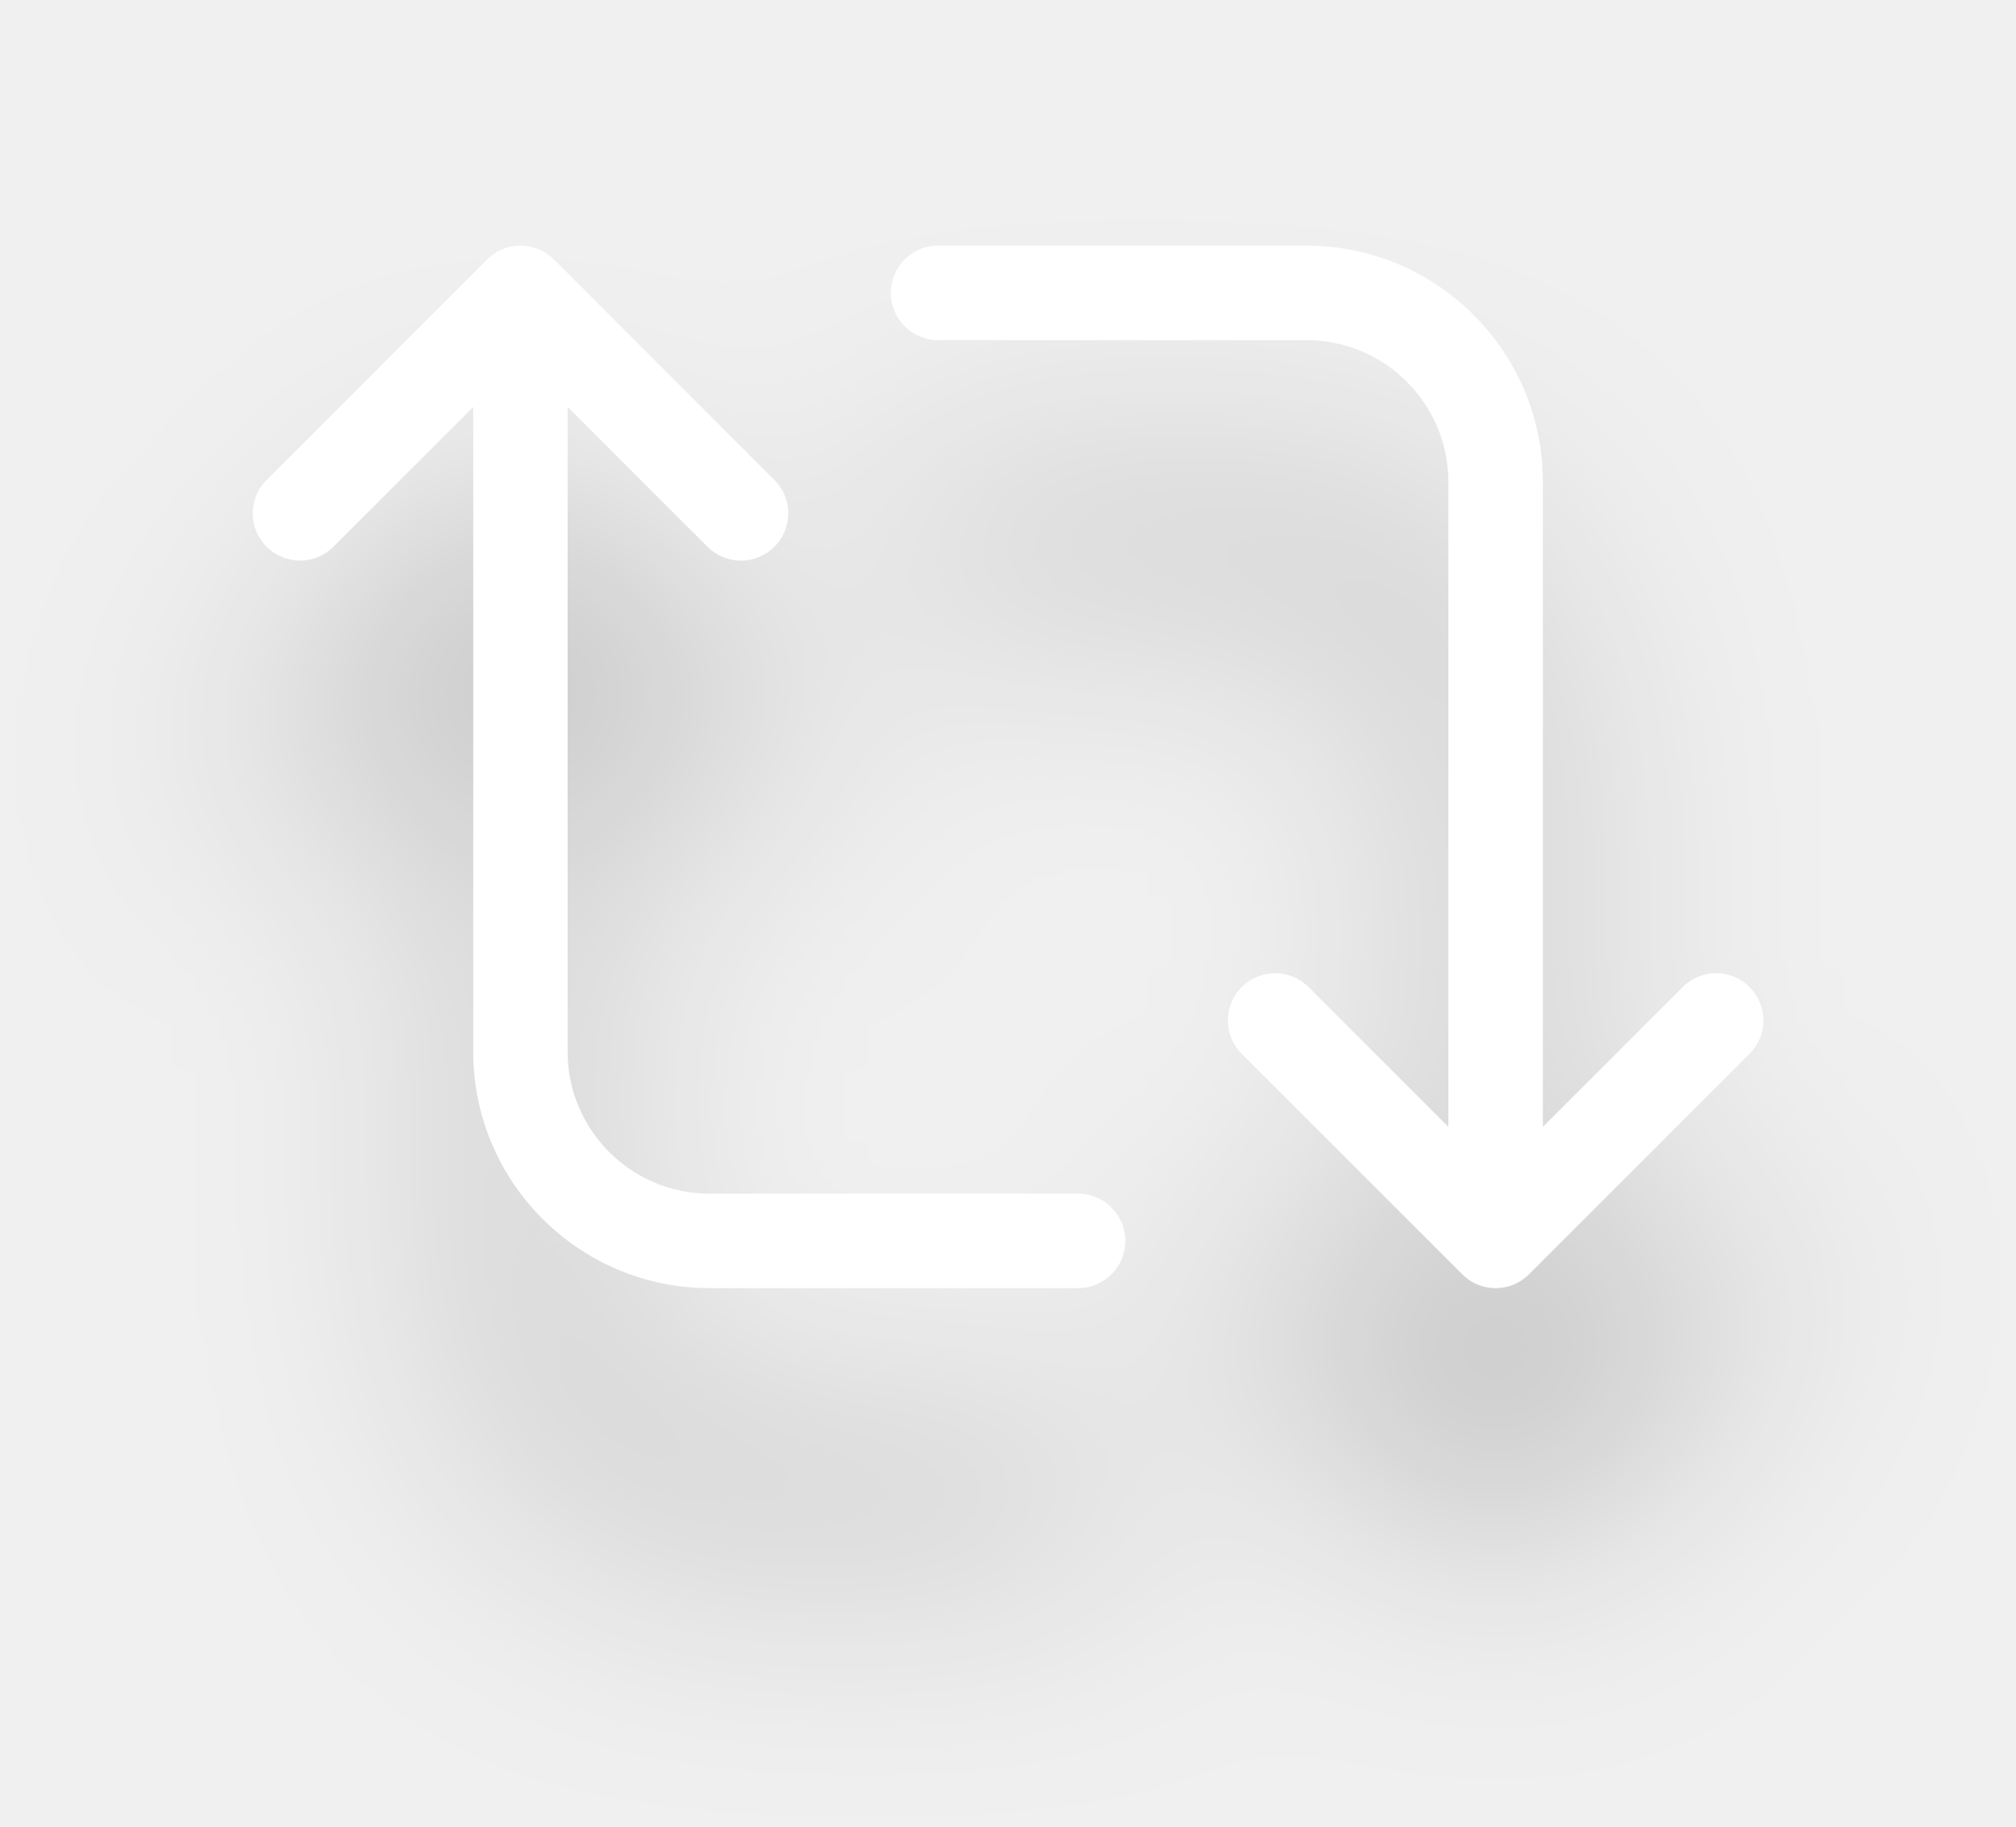
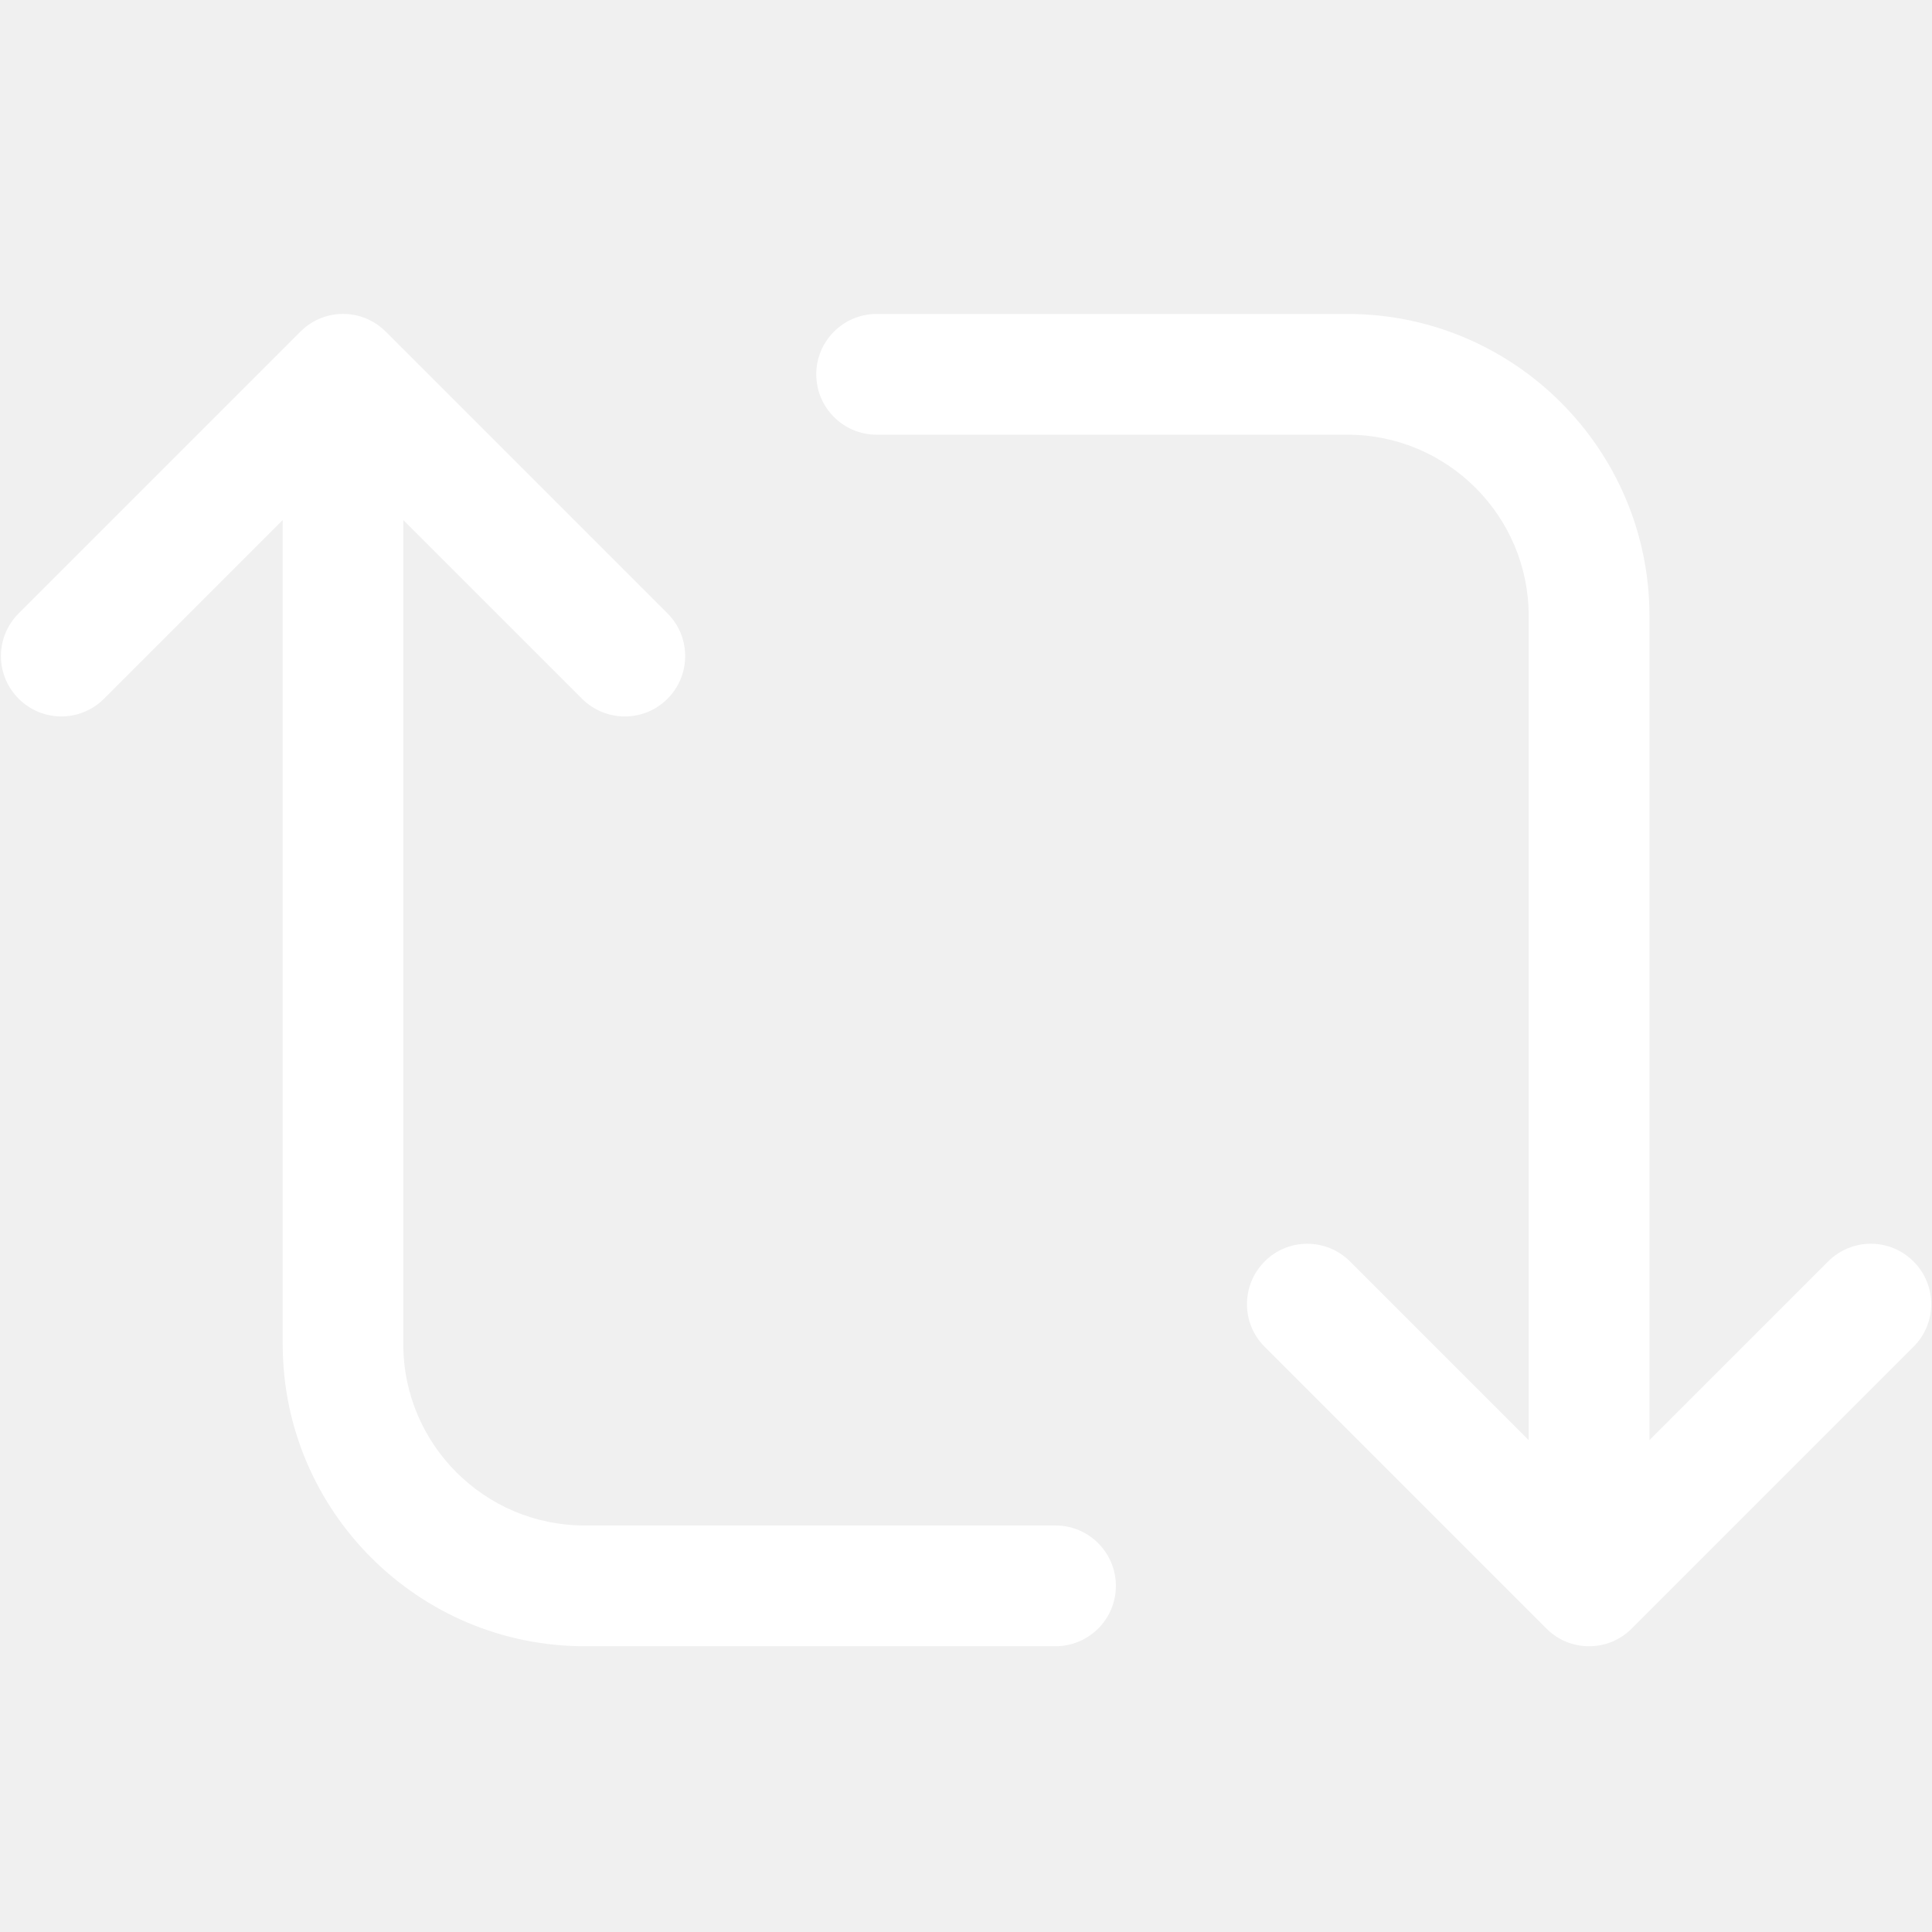
- <svg xmlns="http://www.w3.org/2000/svg" width="32" height="29" viewBox="0 0 32 29" fill="none">
-   <g filter="url(#filter0_d)">
-     <path d="M27.77 15.67C27.478 15.377 27.003 15.377 26.71 15.67L24.49 17.89V7.65C24.49 5.582 22.807 3.9 20.74 3.9H14.89C14.476 3.9 14.14 4.236 14.14 4.65C14.14 5.064 14.476 5.4 14.89 5.4H20.74C21.98 5.4 22.99 6.41 22.99 7.65V17.89L20.77 15.67C20.477 15.377 20.002 15.377 19.71 15.67C19.418 15.963 19.416 16.438 19.71 16.73L23.21 20.23C23.355 20.377 23.547 20.45 23.74 20.45C23.933 20.45 24.123 20.378 24.27 20.23L27.77 16.73C28.064 16.438 28.064 15.963 27.77 15.67ZM17.11 18.95H11.26C10.02 18.95 9.01 17.94 9.01 16.7V6.46L11.23 8.68C11.378 8.827 11.57 8.9 11.762 8.9C11.954 8.9 12.146 8.827 12.292 8.68C12.585 8.387 12.585 7.912 12.292 7.62L8.792 4.12C8.499 3.826 8.024 3.826 7.732 4.12L4.232 7.62C3.938 7.912 3.938 8.387 4.232 8.68C4.526 8.973 4.999 8.973 5.292 8.68L7.512 6.46V16.7C7.512 18.768 9.195 20.45 11.262 20.45H17.112C17.526 20.45 17.862 20.114 17.862 19.7C17.862 19.286 17.525 18.95 17.112 18.95H17.11Z" fill="white" />
-   </g>
-   <defs>
-     <filter id="filter0_d" x="0" y="0" width="32" height="32" filterUnits="userSpaceOnUse" color-interpolation-filters="sRGB">
-       <feFlood flood-opacity="0" result="BackgroundImageFix" />
-       <feColorMatrix in="SourceAlpha" type="matrix" values="0 0 0 0 0 0 0 0 0 0 0 0 0 0 0 0 0 0 127 0" />
-       <feOffset dy="4" />
-       <feGaussianBlur stdDeviation="2" />
-       <feColorMatrix type="matrix" values="0 0 0 0 0 0 0 0 0 0 0 0 0 0 0 0 0 0 0.25 0" />
-       <feBlend mode="normal" in2="BackgroundImageFix" result="effect1_dropShadow" />
-       <feBlend mode="normal" in="SourceGraphic" in2="effect1_dropShadow" result="shape" />
-     </filter>
-   </defs>
+ <svg xmlns="http://www.w3.org/2000/svg" width="24" height="24" viewBox="0 0 24 24" fill="none">
+   <path d="M23.77 15.67C23.478 15.377 23.003 15.377 22.71 15.67L20.49 17.89V7.65C20.49 5.582 18.807 3.9 16.74 3.9H10.89C10.476 3.9 10.14 4.236 10.14 4.65C10.14 5.064 10.476 5.4 10.89 5.4H16.74C17.98 5.4 18.99 6.41 18.99 7.65V17.89L16.77 15.67C16.477 15.377 16.002 15.377 15.71 15.67C15.418 15.963 15.416 16.438 15.71 16.73L19.21 20.23C19.355 20.377 19.547 20.45 19.74 20.45C19.933 20.45 20.123 20.378 20.27 20.23L23.77 16.73C24.064 16.438 24.064 15.963 23.77 15.67ZM13.11 18.95H7.26C6.02 18.95 5.01 17.94 5.01 16.7V6.46L7.23 8.68C7.378 8.827 7.57 8.9 7.762 8.9C7.954 8.9 8.146 8.827 8.292 8.68C8.585 8.387 8.585 7.912 8.292 7.62L4.792 4.12C4.499 3.826 4.024 3.826 3.732 4.12L0.232 7.62C-0.062 7.912 -0.062 8.387 0.232 8.68C0.526 8.973 0.999 8.973 1.292 8.68L3.512 6.46V16.7C3.512 18.768 5.195 20.45 7.262 20.45H13.112C13.526 20.45 13.862 20.114 13.862 19.7C13.862 19.286 13.525 18.95 13.112 18.95H13.11Z" fill="white" />
</svg>
